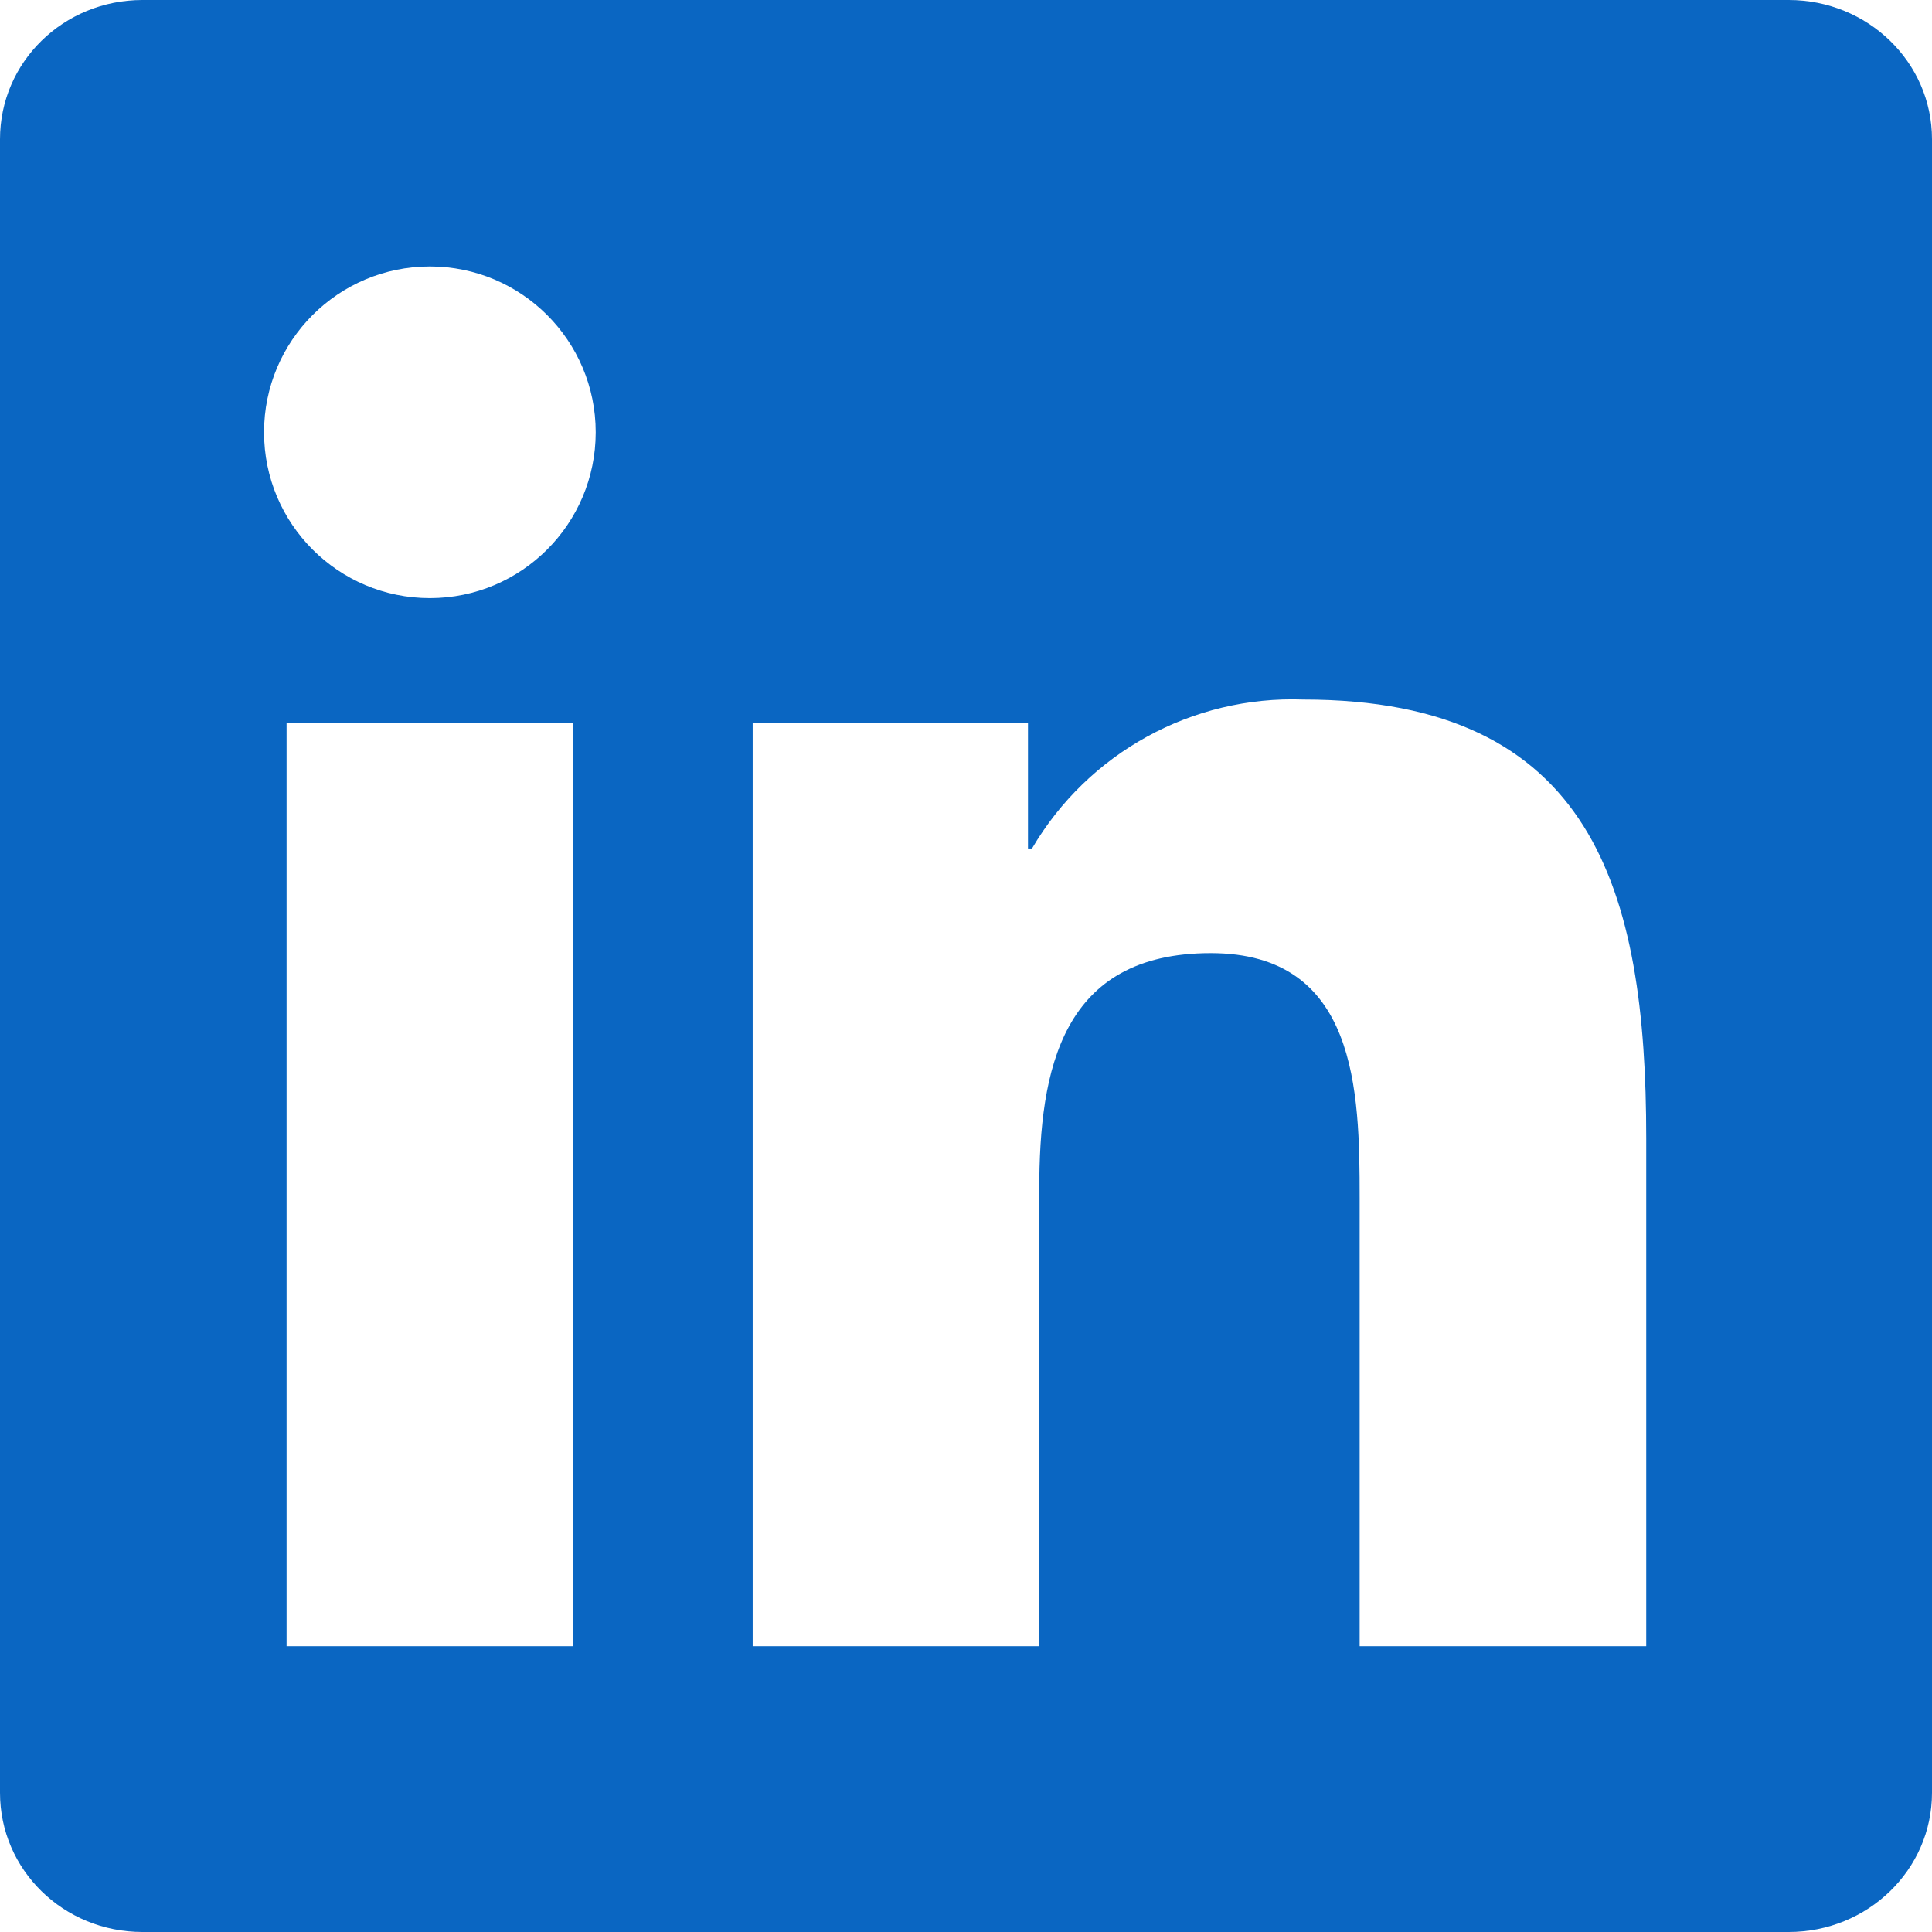
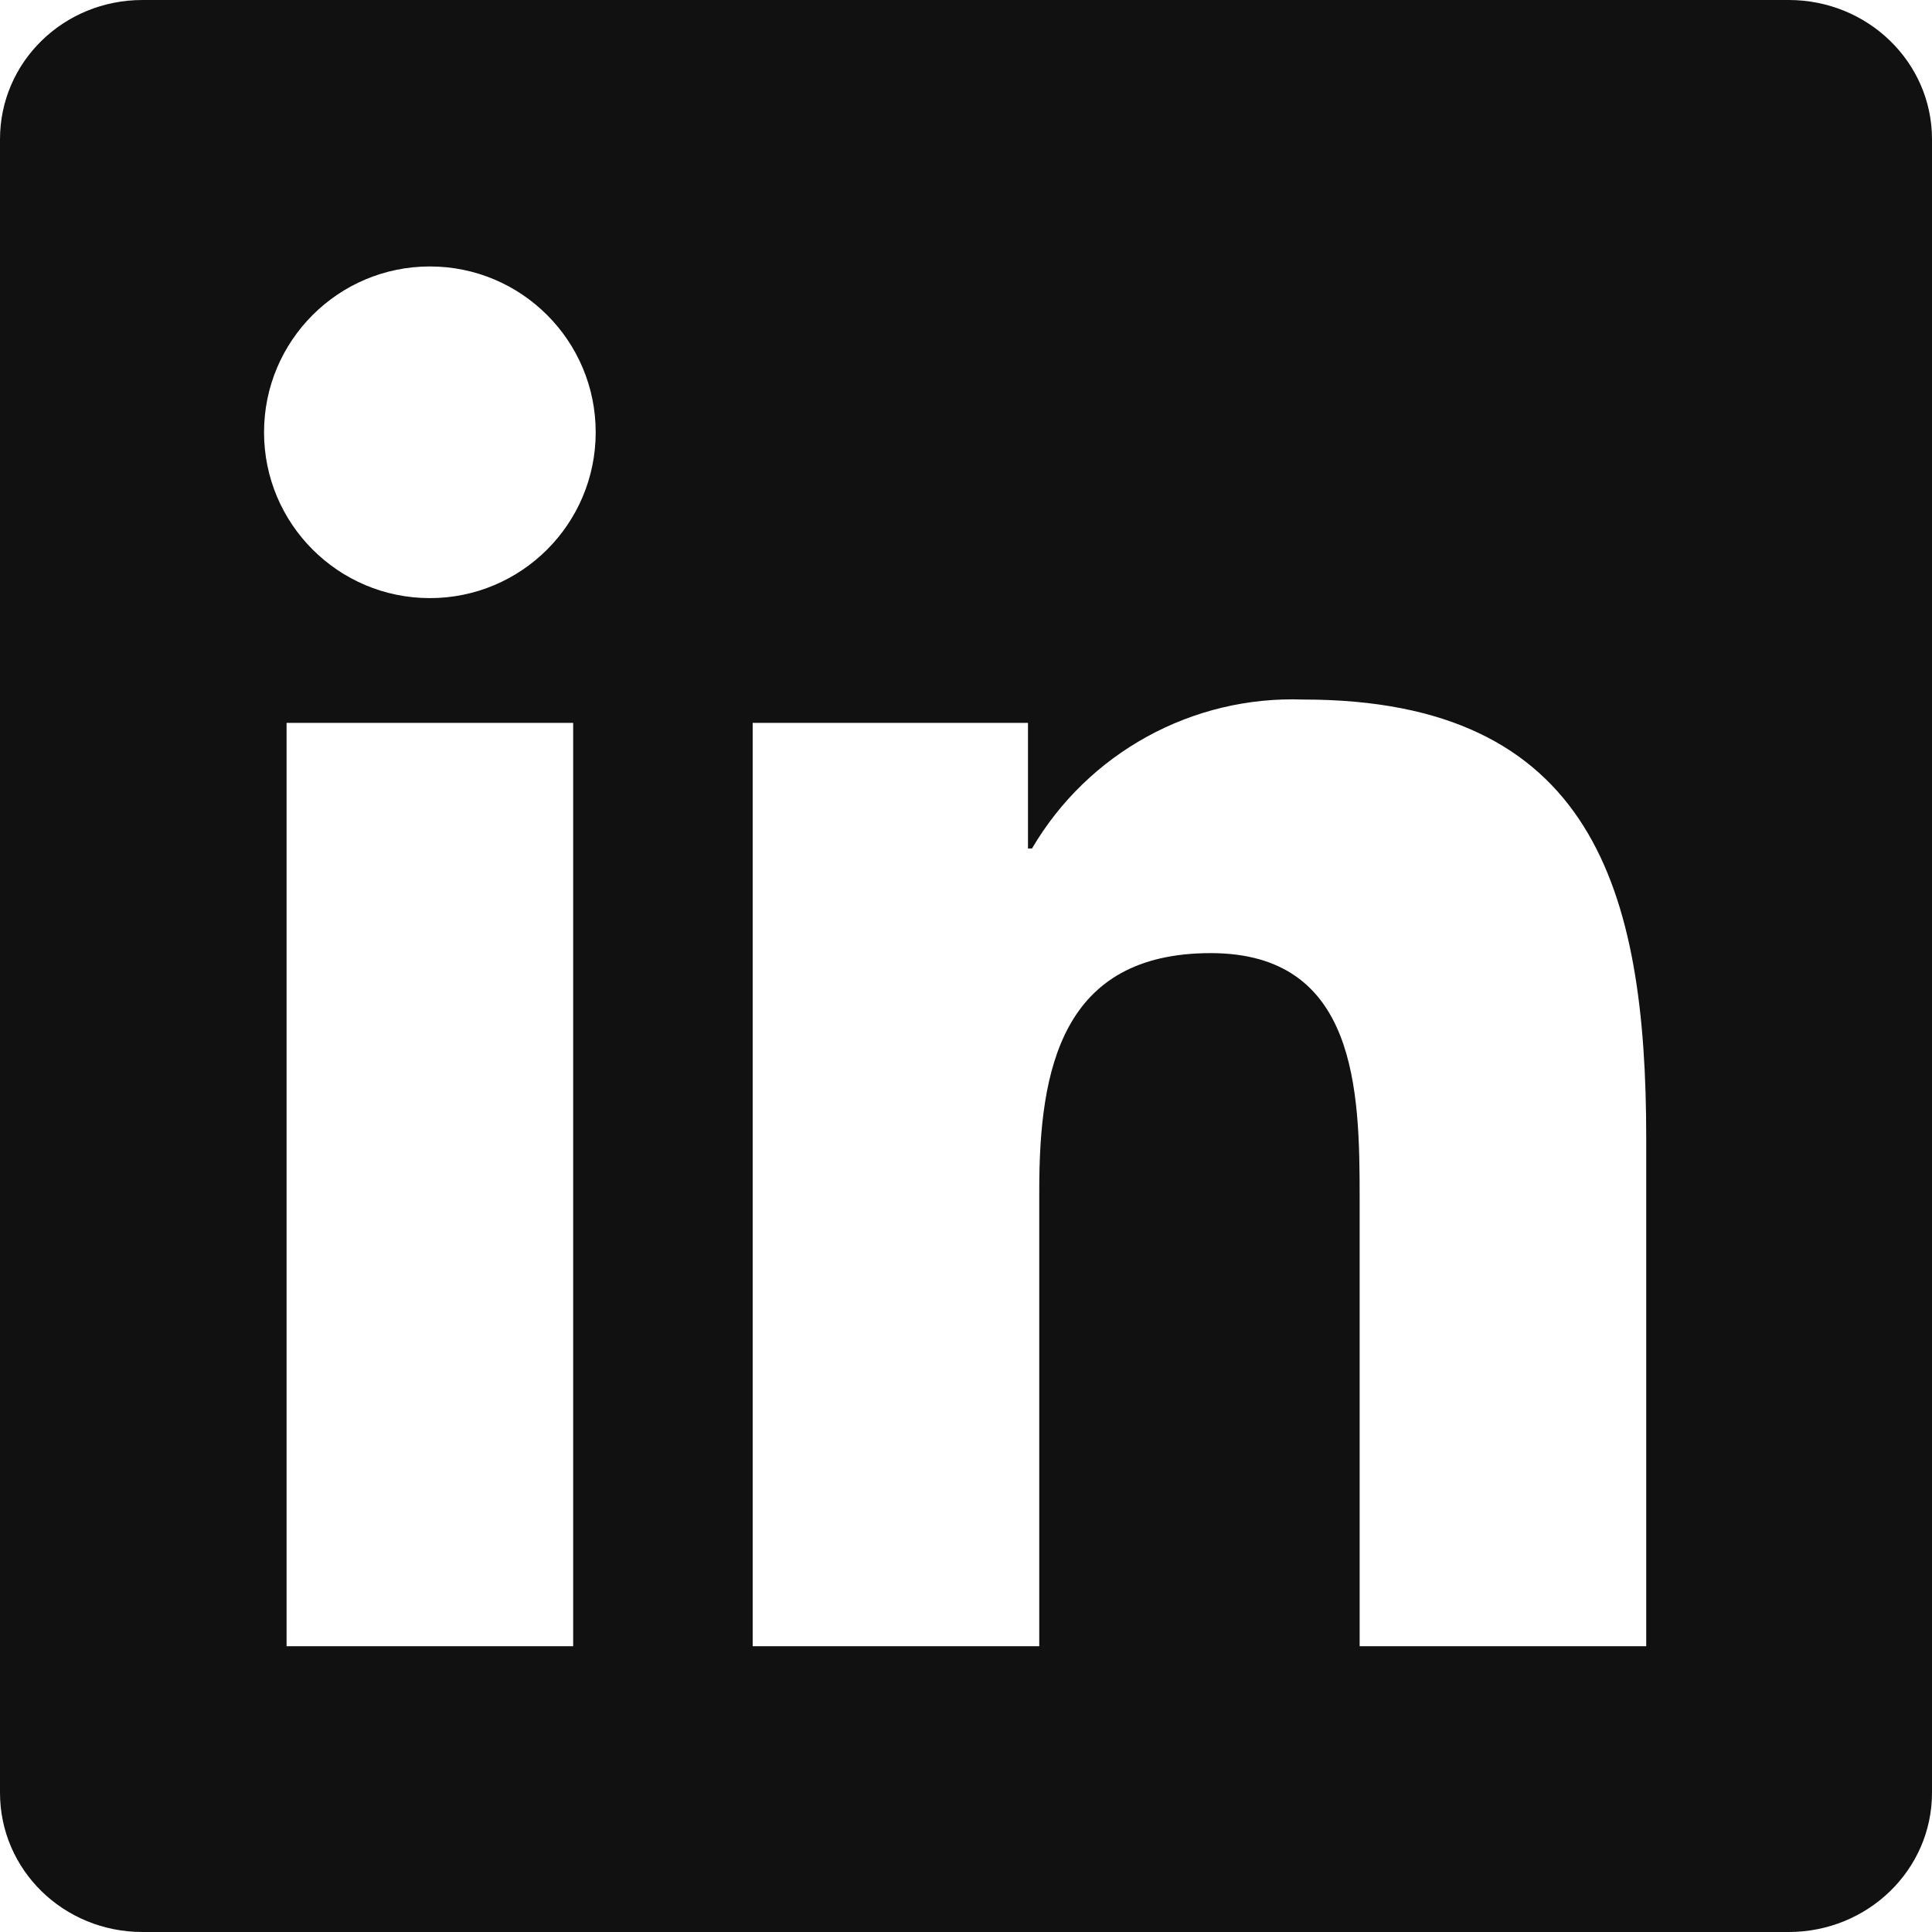
- <svg xmlns="http://www.w3.org/2000/svg" viewBox="0 0 24 24">
-   <path fill="#0A66C2" d="M20.45 20.45h-3.56v-5.57c0-1.33-.03-3.04-1.85-3.04-1.85 0-2.13 1.44-2.13 2.94v5.67H9.35V8.98h3.42v1.56h.05a3.75 3.75 0 0 1 3.37-1.85c3.6 0 4.26 2.37 4.26 5.45v6.31ZM5.34 7.43a2.06 2.06 0 1 1 0-4.12 2.06 2.06 0 0 1 0 4.12ZM7.12 20.45H3.56V8.98h3.56v11.47ZM22.22 0H1.77C.79 0 0 .77 0 1.73v20.54c0 .96.79 1.73 1.77 1.73h20.45c.98 0 1.78-.77 1.78-1.73V1.73C24 .77 23.2 0 22.22 0Z" />
+ <svg xmlns="http://www.w3.org/2000/svg" viewBox="0 0 24 24" role="img">
+   <path fill="#111" d="M20.45 20.45h-3.56v-5.57c0-1.33-.03-3.04-1.85-3.04-1.85 0-2.13 1.44-2.13 2.94v5.67H9.35V8.98h3.42v1.56h.05a3.75 3.75 0 0 1 3.37-1.85c3.6 0 4.26 2.37 4.26 5.45v6.31ZM5.34 7.43a2.06 2.06 0 1 1 0-4.12 2.06 2.06 0 0 1 0 4.12ZM7.12 20.45H3.56V8.98h3.56v11.47ZM22.22 0H1.77C.79 0 0 .77 0 1.73v20.54c0 .96.79 1.73 1.77 1.73h20.45c.98 0 1.78-.77 1.78-1.73V1.73C24 .77 23.2 0 22.22 0Z" />
</svg>
